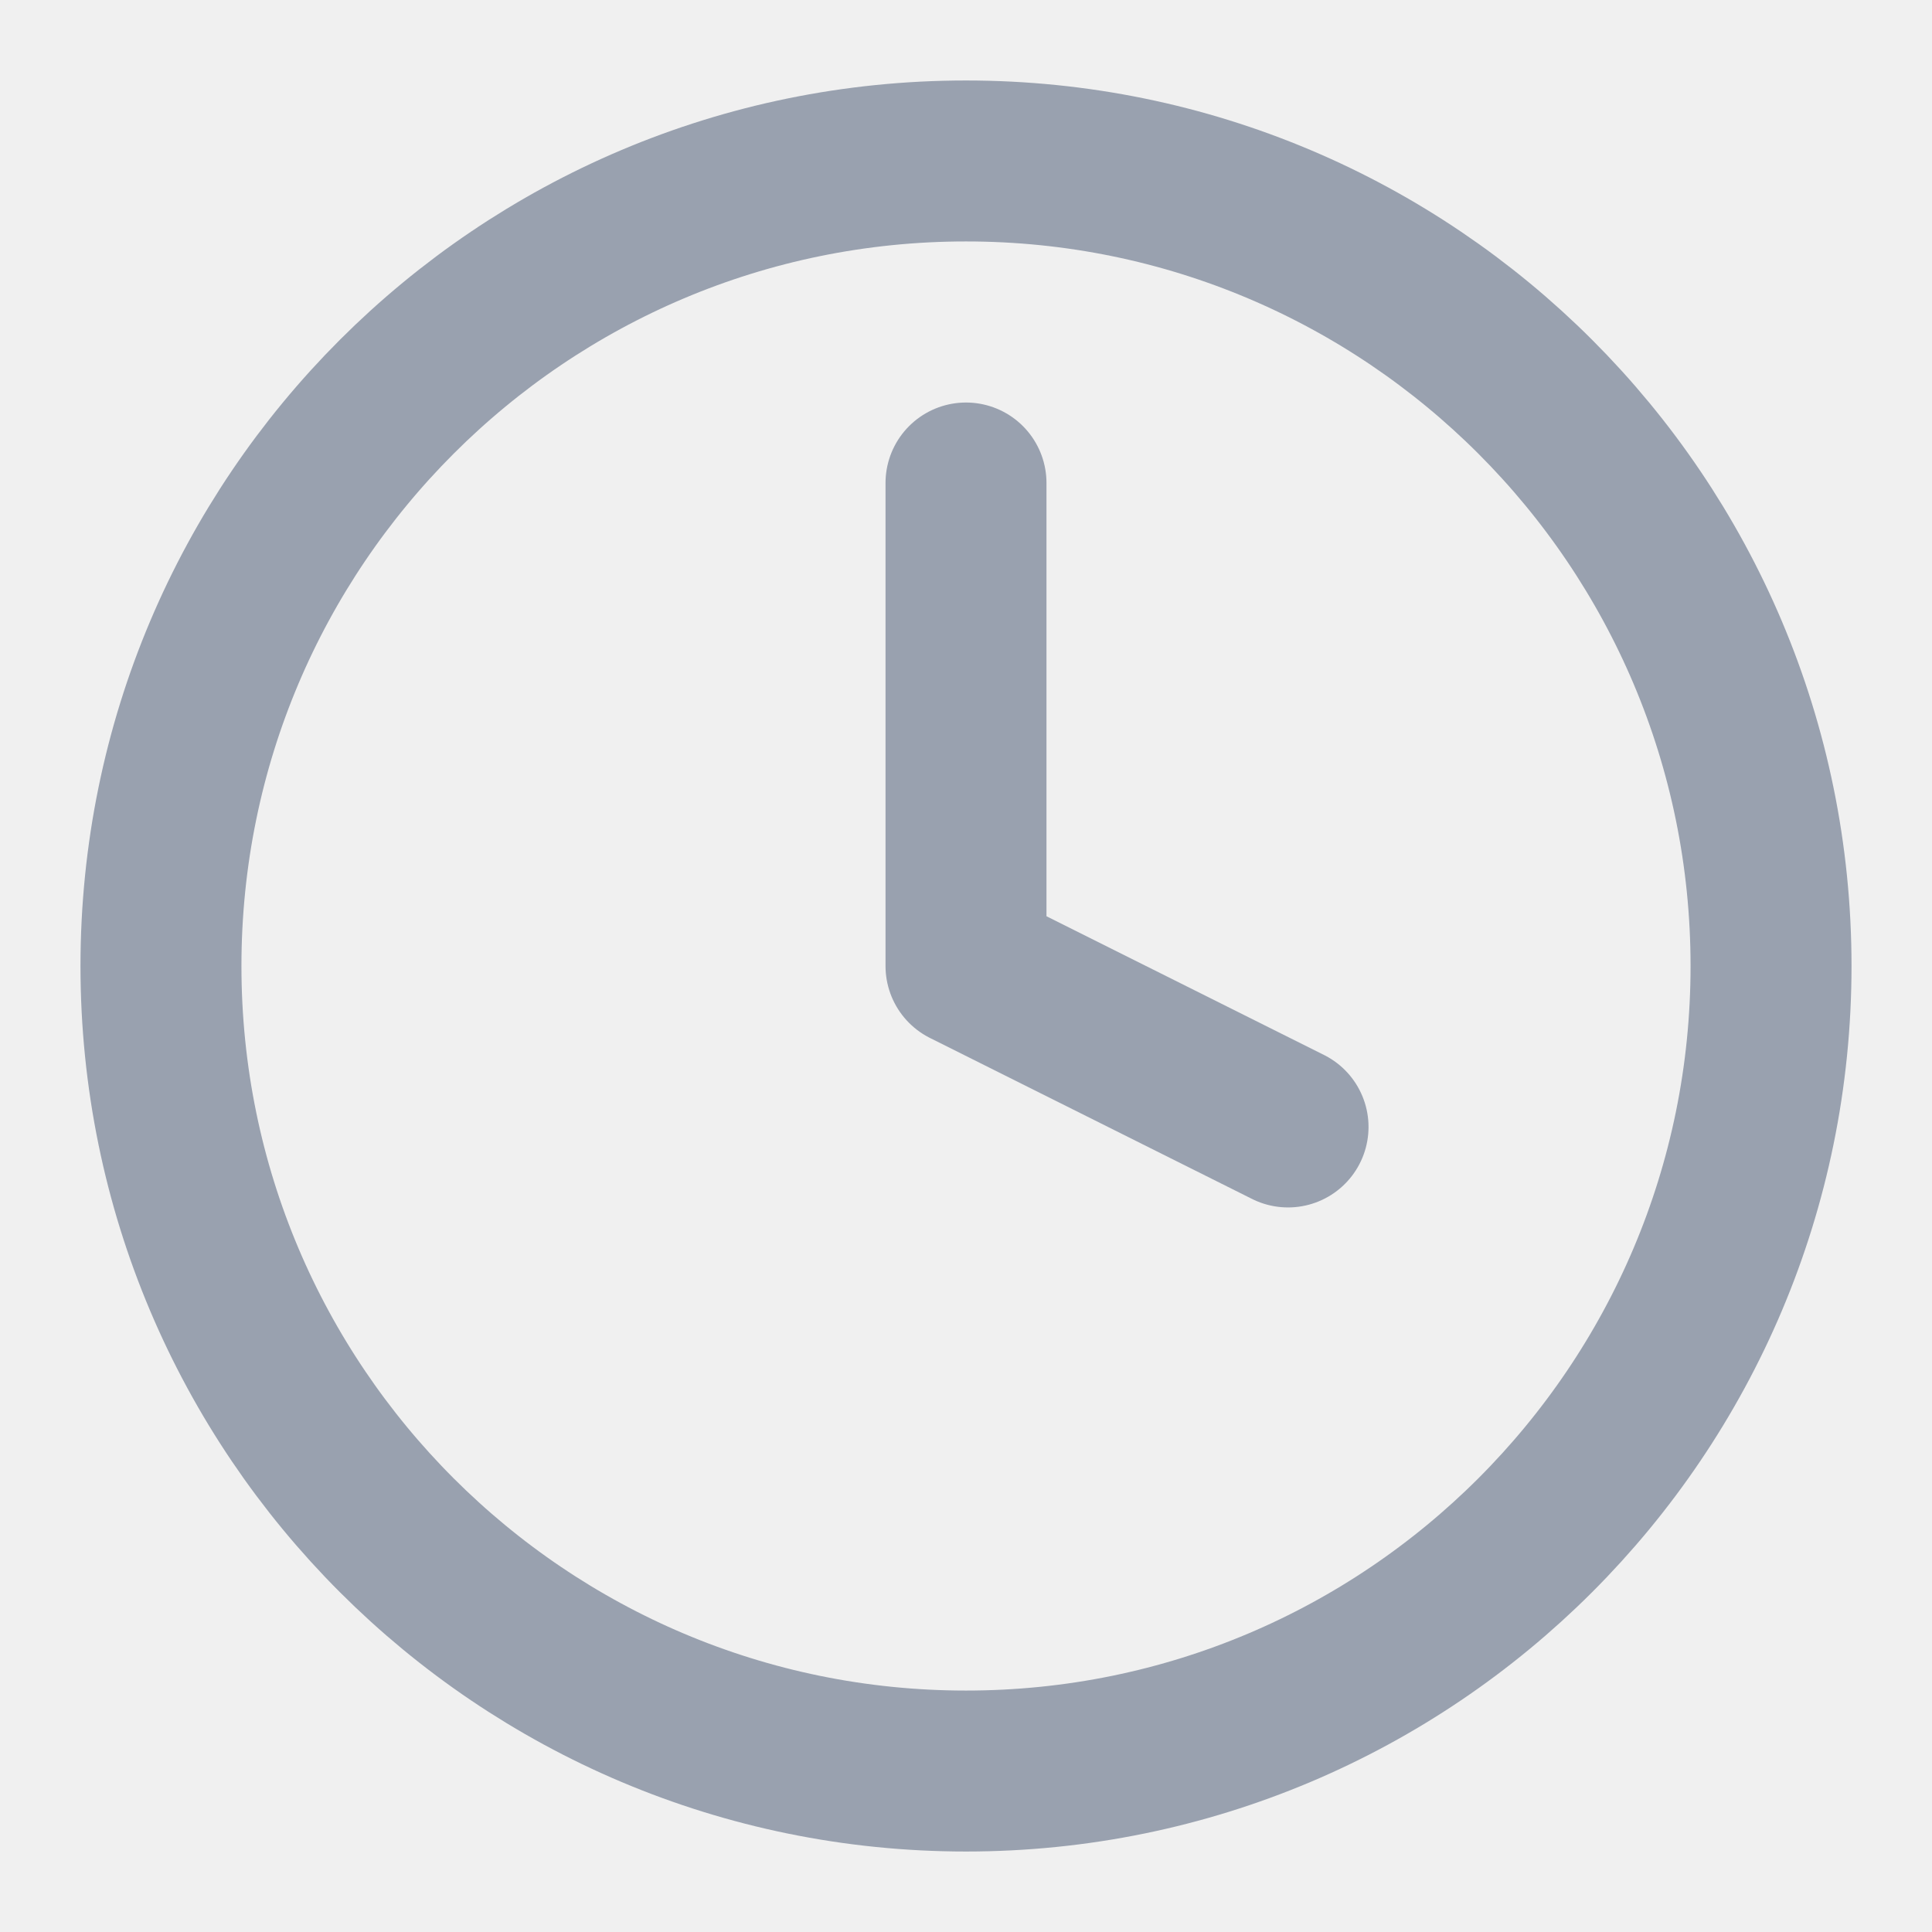
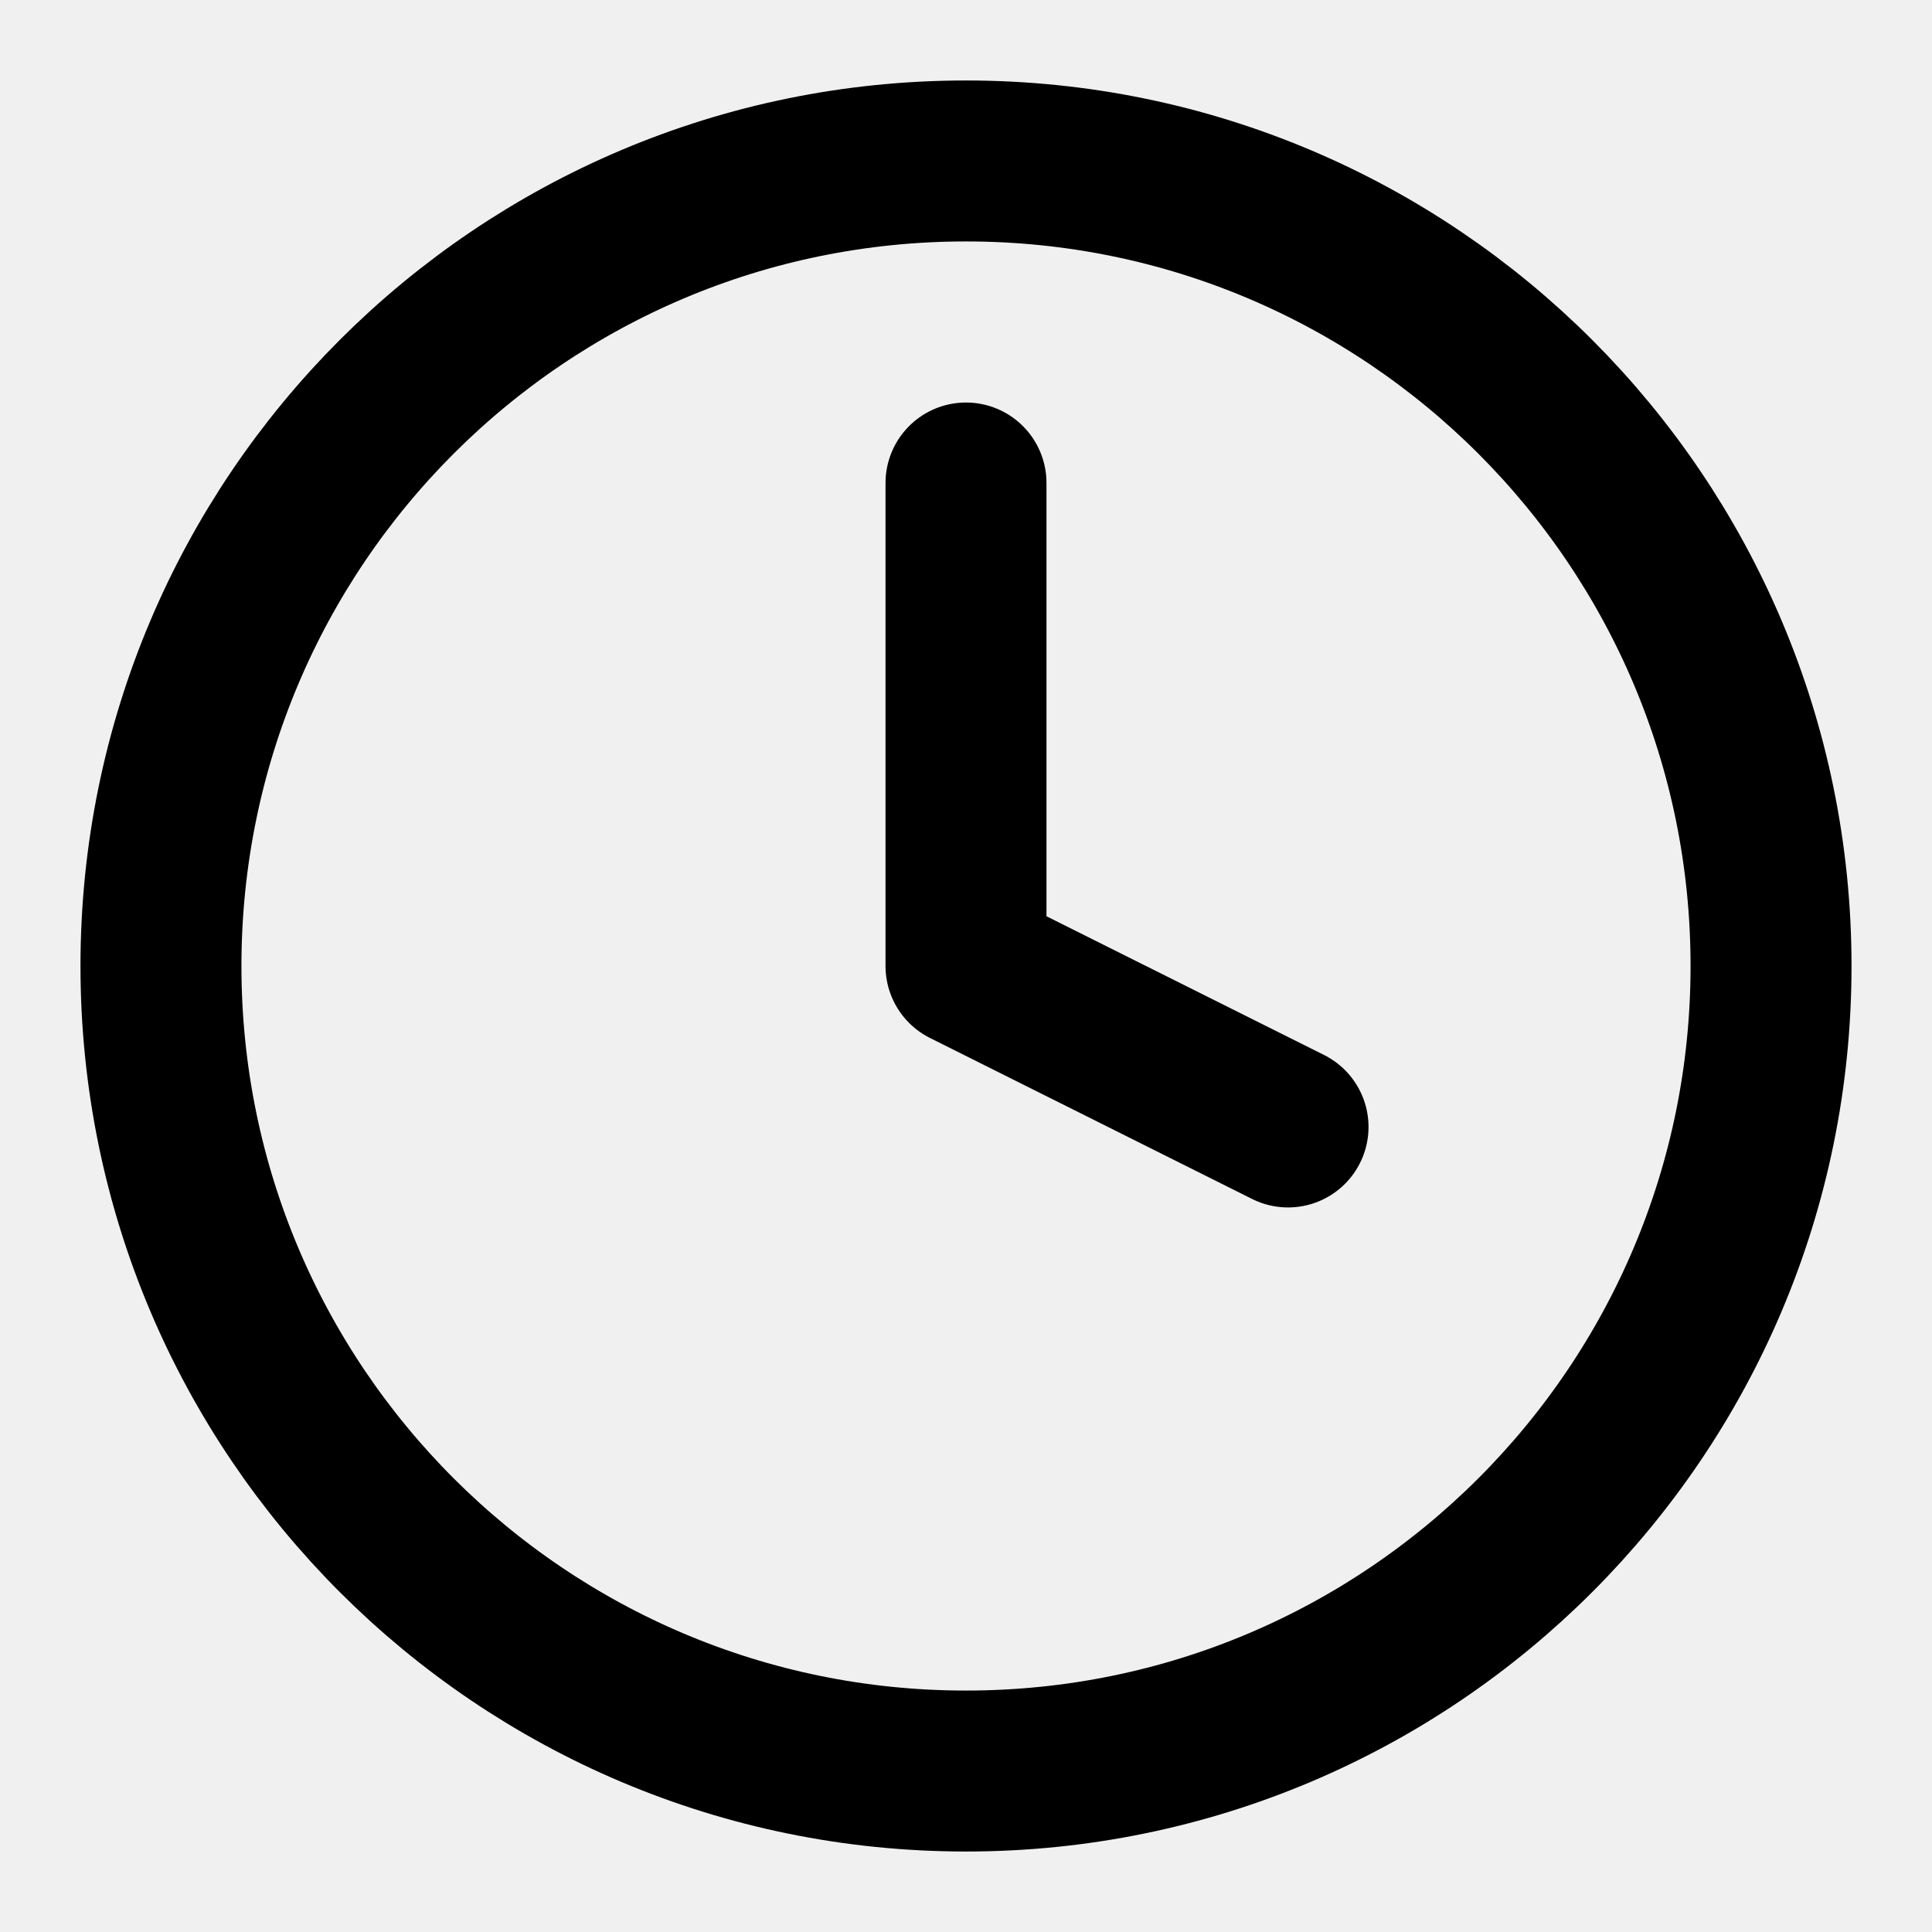
<svg xmlns="http://www.w3.org/2000/svg" width="16" height="16" viewBox="0 0 16 16" fill="none">
  <g clip-path="url(#clip0_57_2660)">
-     <path d="M8 14.667C11.682 14.667 14.667 11.682 14.667 8C14.667 4.318 11.682 1.333 8 1.333C4.318 1.333 1.333 4.318 1.333 8C1.333 11.682 4.318 14.667 8 14.667Z" stroke="#99A1AF" stroke-width="1.333" stroke-linecap="round" stroke-linejoin="round" />
-     <path d="M8 4V8L10.667 9.333" stroke="#99A1AF" stroke-width="1.333" stroke-linecap="round" stroke-linejoin="round" />
+     <path d="M8 14.667C11.682 14.667 14.667 11.682 14.667 8C14.667 4.318 11.682 1.333 8 1.333C4.318 1.333 1.333 4.318 1.333 8C1.333 11.682 4.318 14.667 8 14.667Z" stroke="currentColor" stroke-width="1.333" stroke-linecap="round" stroke-linejoin="round" />
+     <path d="M8 4V8L10.667 9.333" stroke="currentColor" stroke-width="1.333" stroke-linecap="round" stroke-linejoin="round" />
  </g>
  <defs>
    <clipPath id="clip0_57_2660">
      <rect width="16" height="16" fill="white" />
    </clipPath>
  </defs>
</svg>
